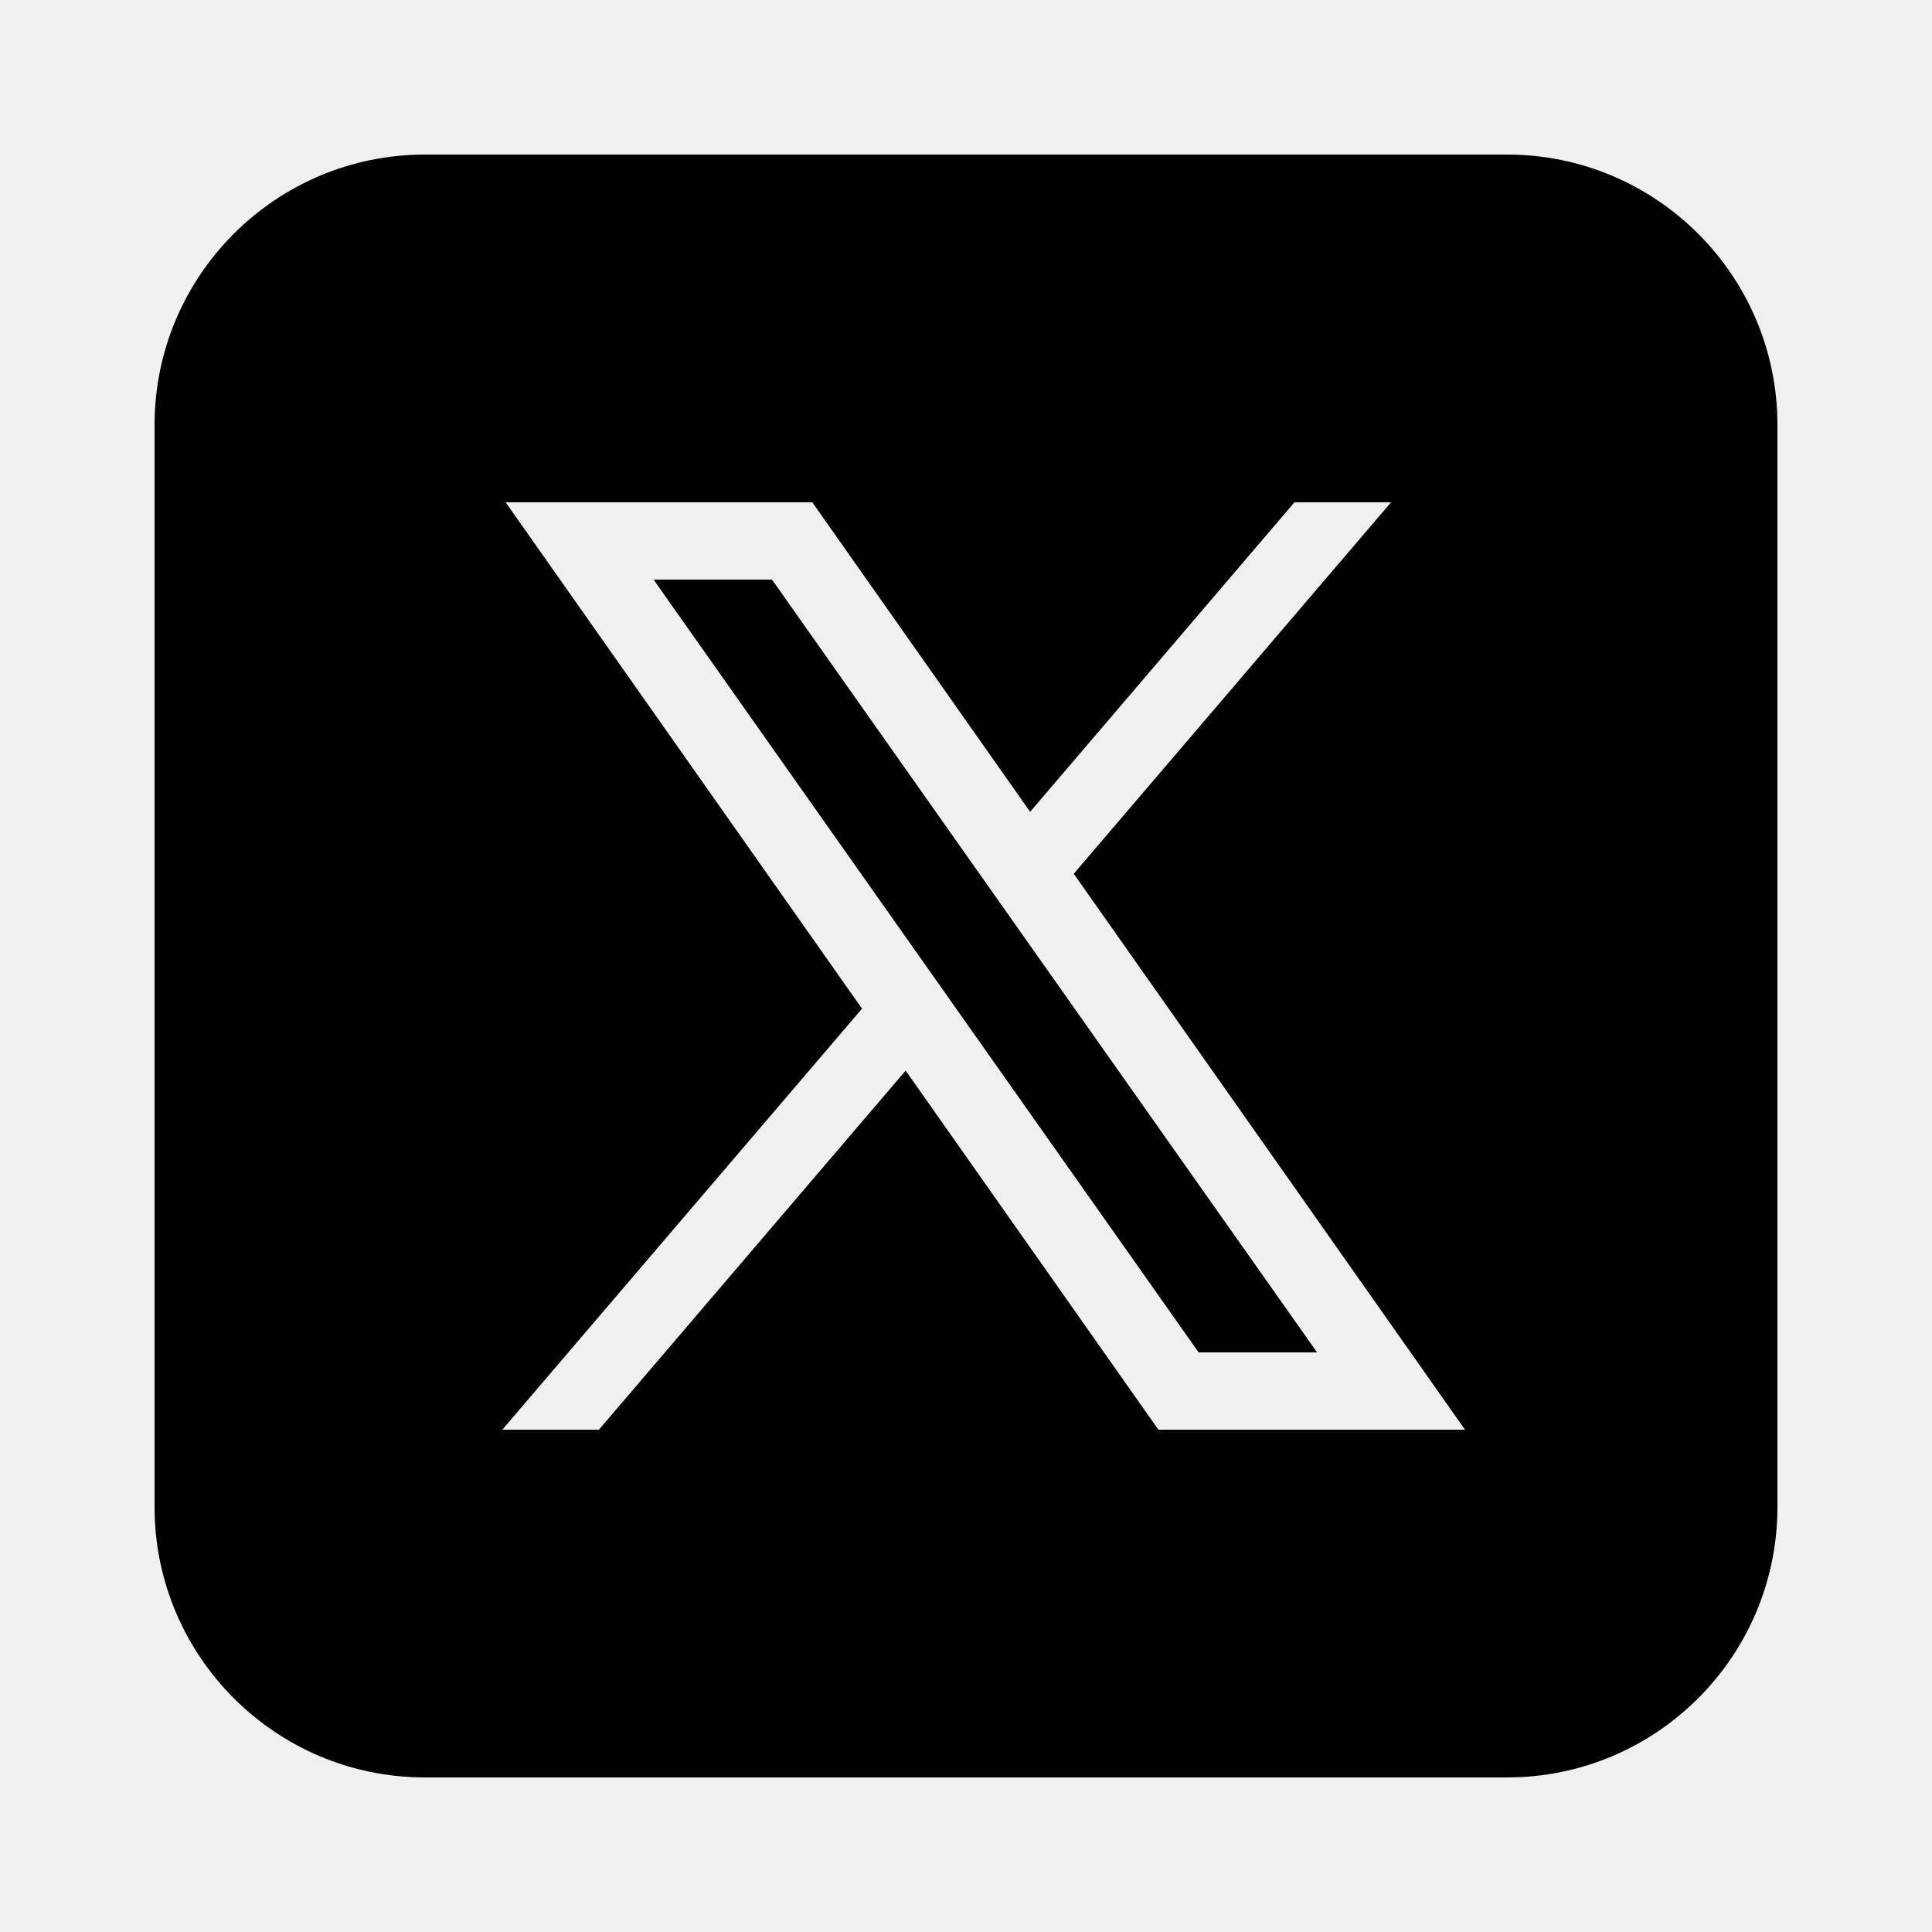
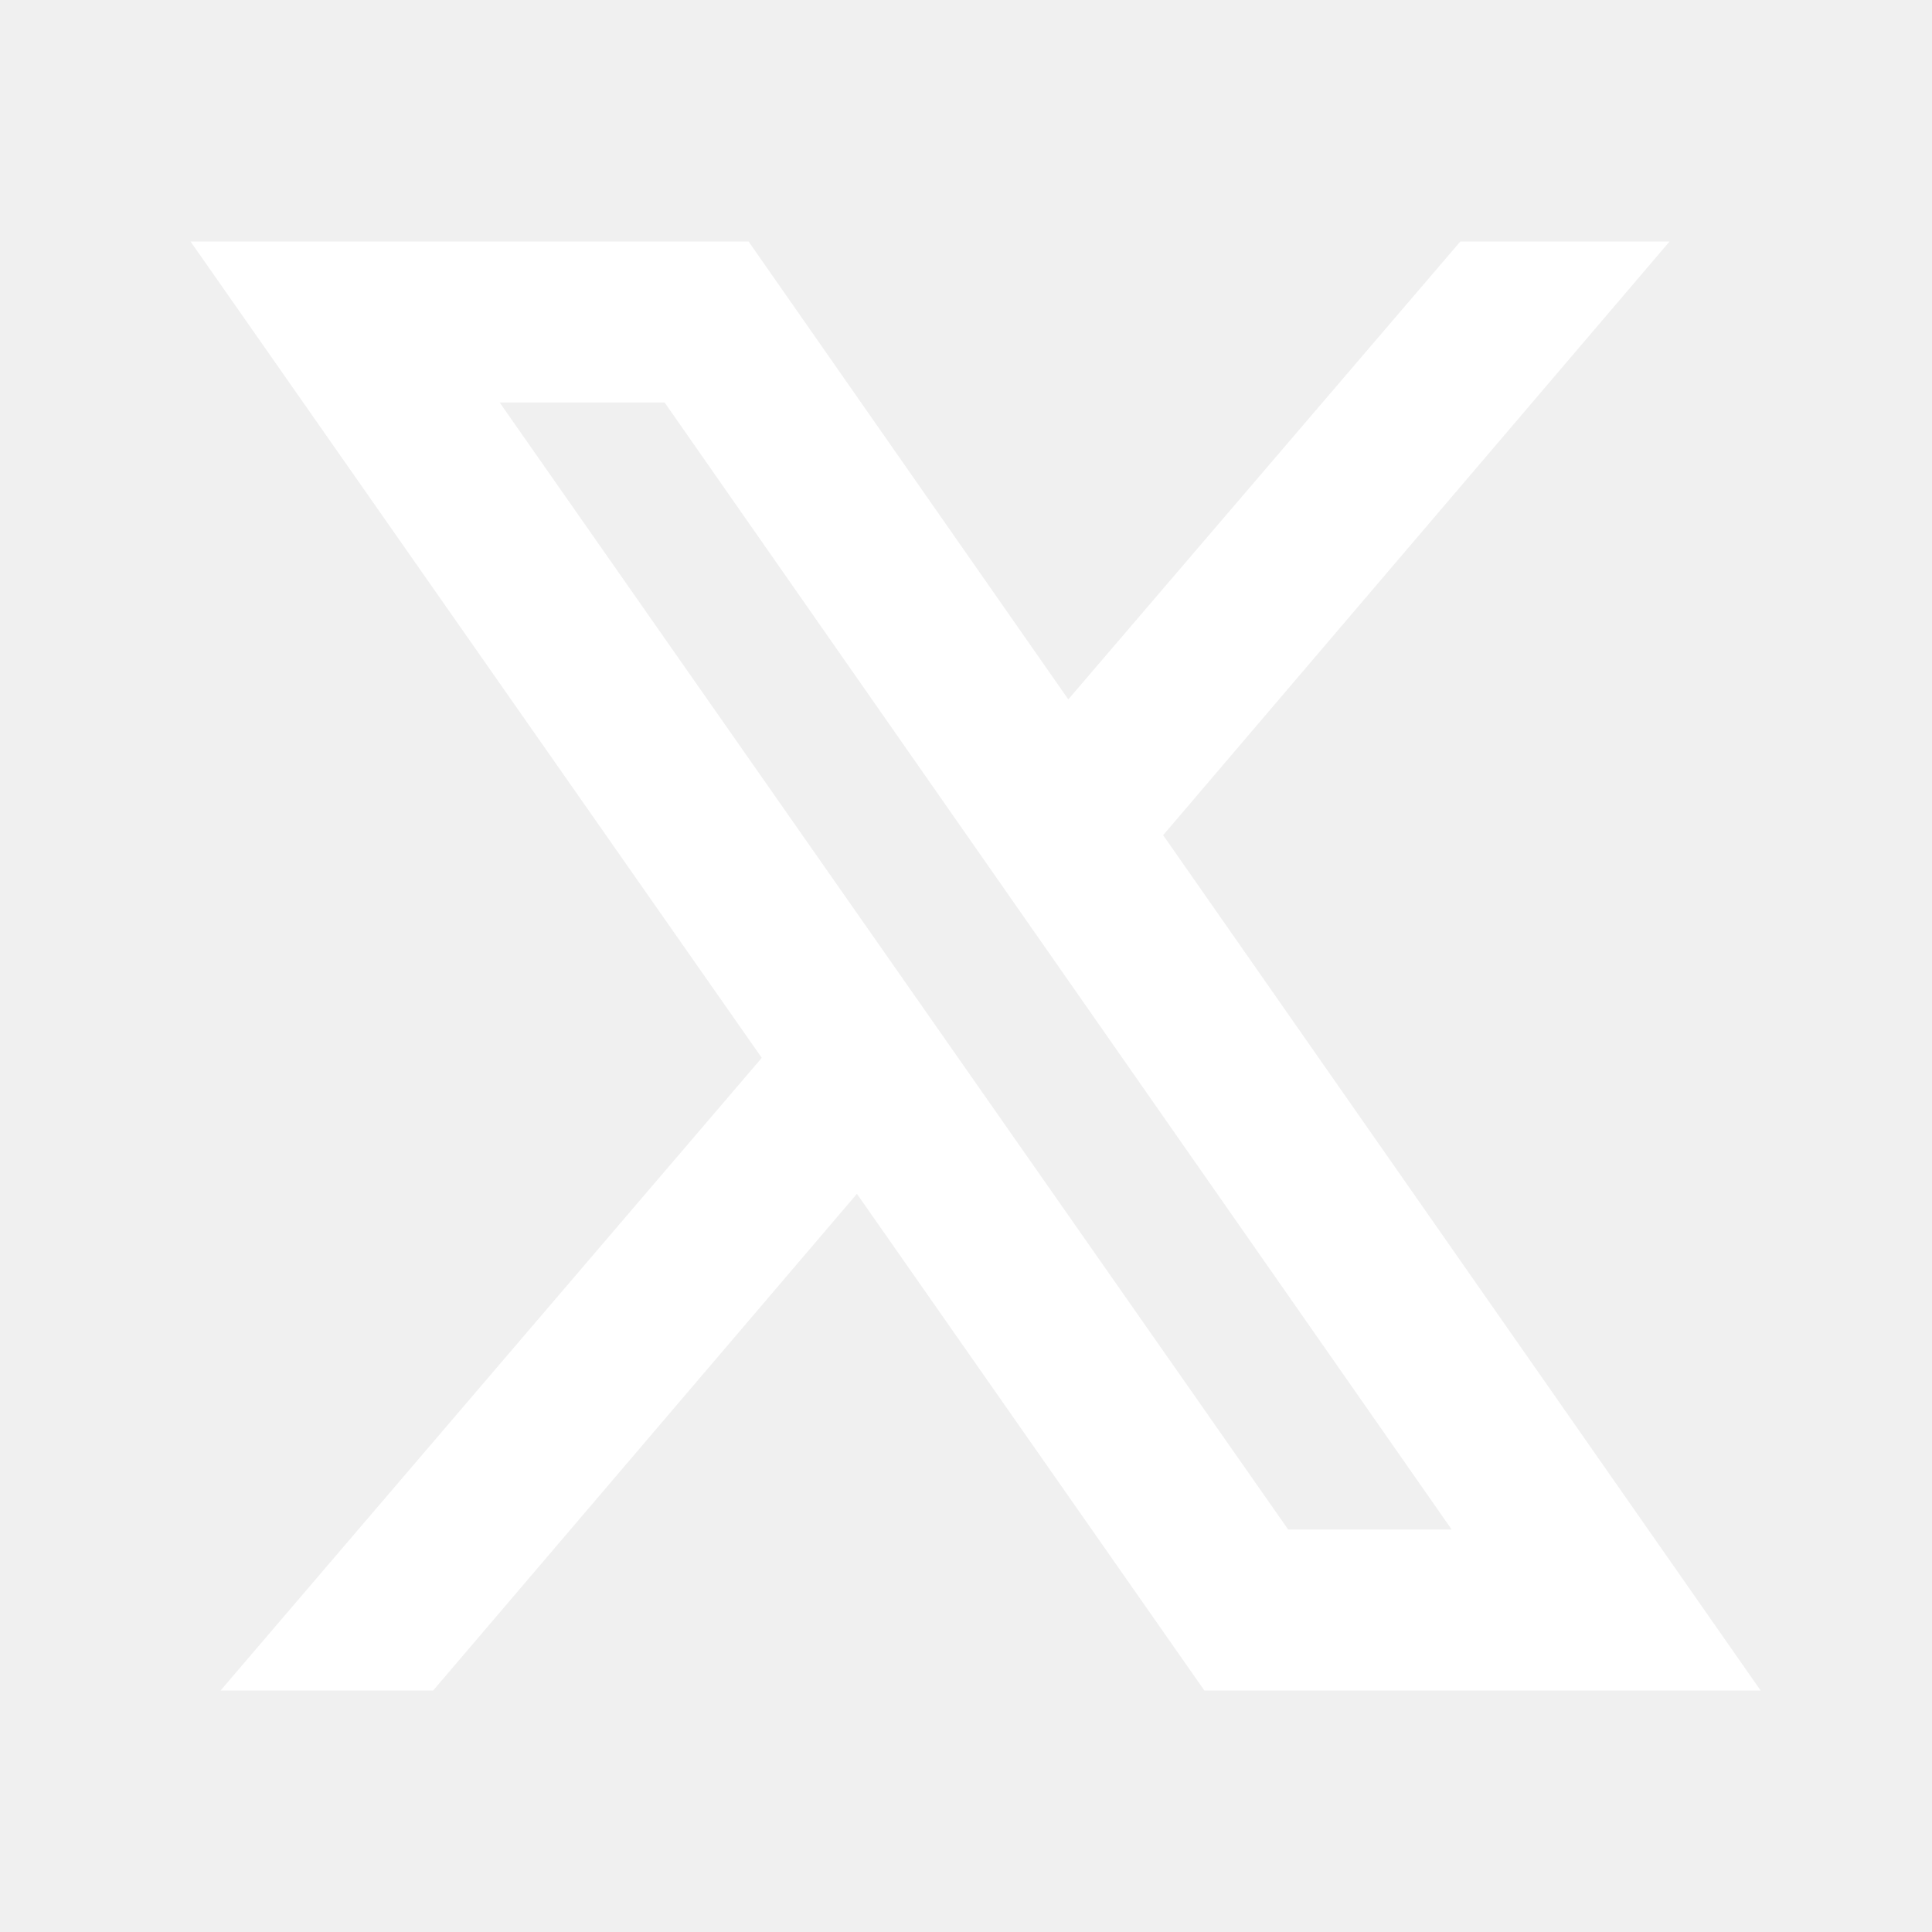
- <svg xmlns="http://www.w3.org/2000/svg" viewBox="0 0 50 50" width="100px" height="100px">
-   <path d="M 11 4 C 7.134 4 4 7.134 4 11 L 4 39 C 4 42.866 7.134 46 11 46 L 39 46 C 42.866 46 46 42.866 46 39 L 46 11 C 46 7.134 42.866 4 39 4 L 11 4 z M 13.086 13 L 21.023 13 L 26.66 21.01 L 33.5 13 L 36 13 L 27.789 22.613 L 37.914 37 L 29.979 37 L 23.438 27.707 L 15.5 37 L 13 37 L 22.309 26.104 L 13.086 13 z M 16.914 15 L 31.021 35 L 34.086 35 L 19.979 15 L 16.914 15 z" />
+ <svg xmlns="http://www.w3.org/2000/svg" fill="#FFFFFF" viewBox="0 0 24 24" width="96px" height="96px">
+   <path d="M 2.367 3 L 9.463 13.141 L 2.74 21 L 5.381 21 L 10.645 14.83 L 14.961 21 L 21.871 21 L 14.449 10.375 L 20.74 3 L 18.141 3 L 13.271 8.688 L 9.299 3 L 2.367 3 z M 6.207 5 L 8.256 5 L 18.033 19 L 16.002 19 L 6.207 5 z" />
</svg>
